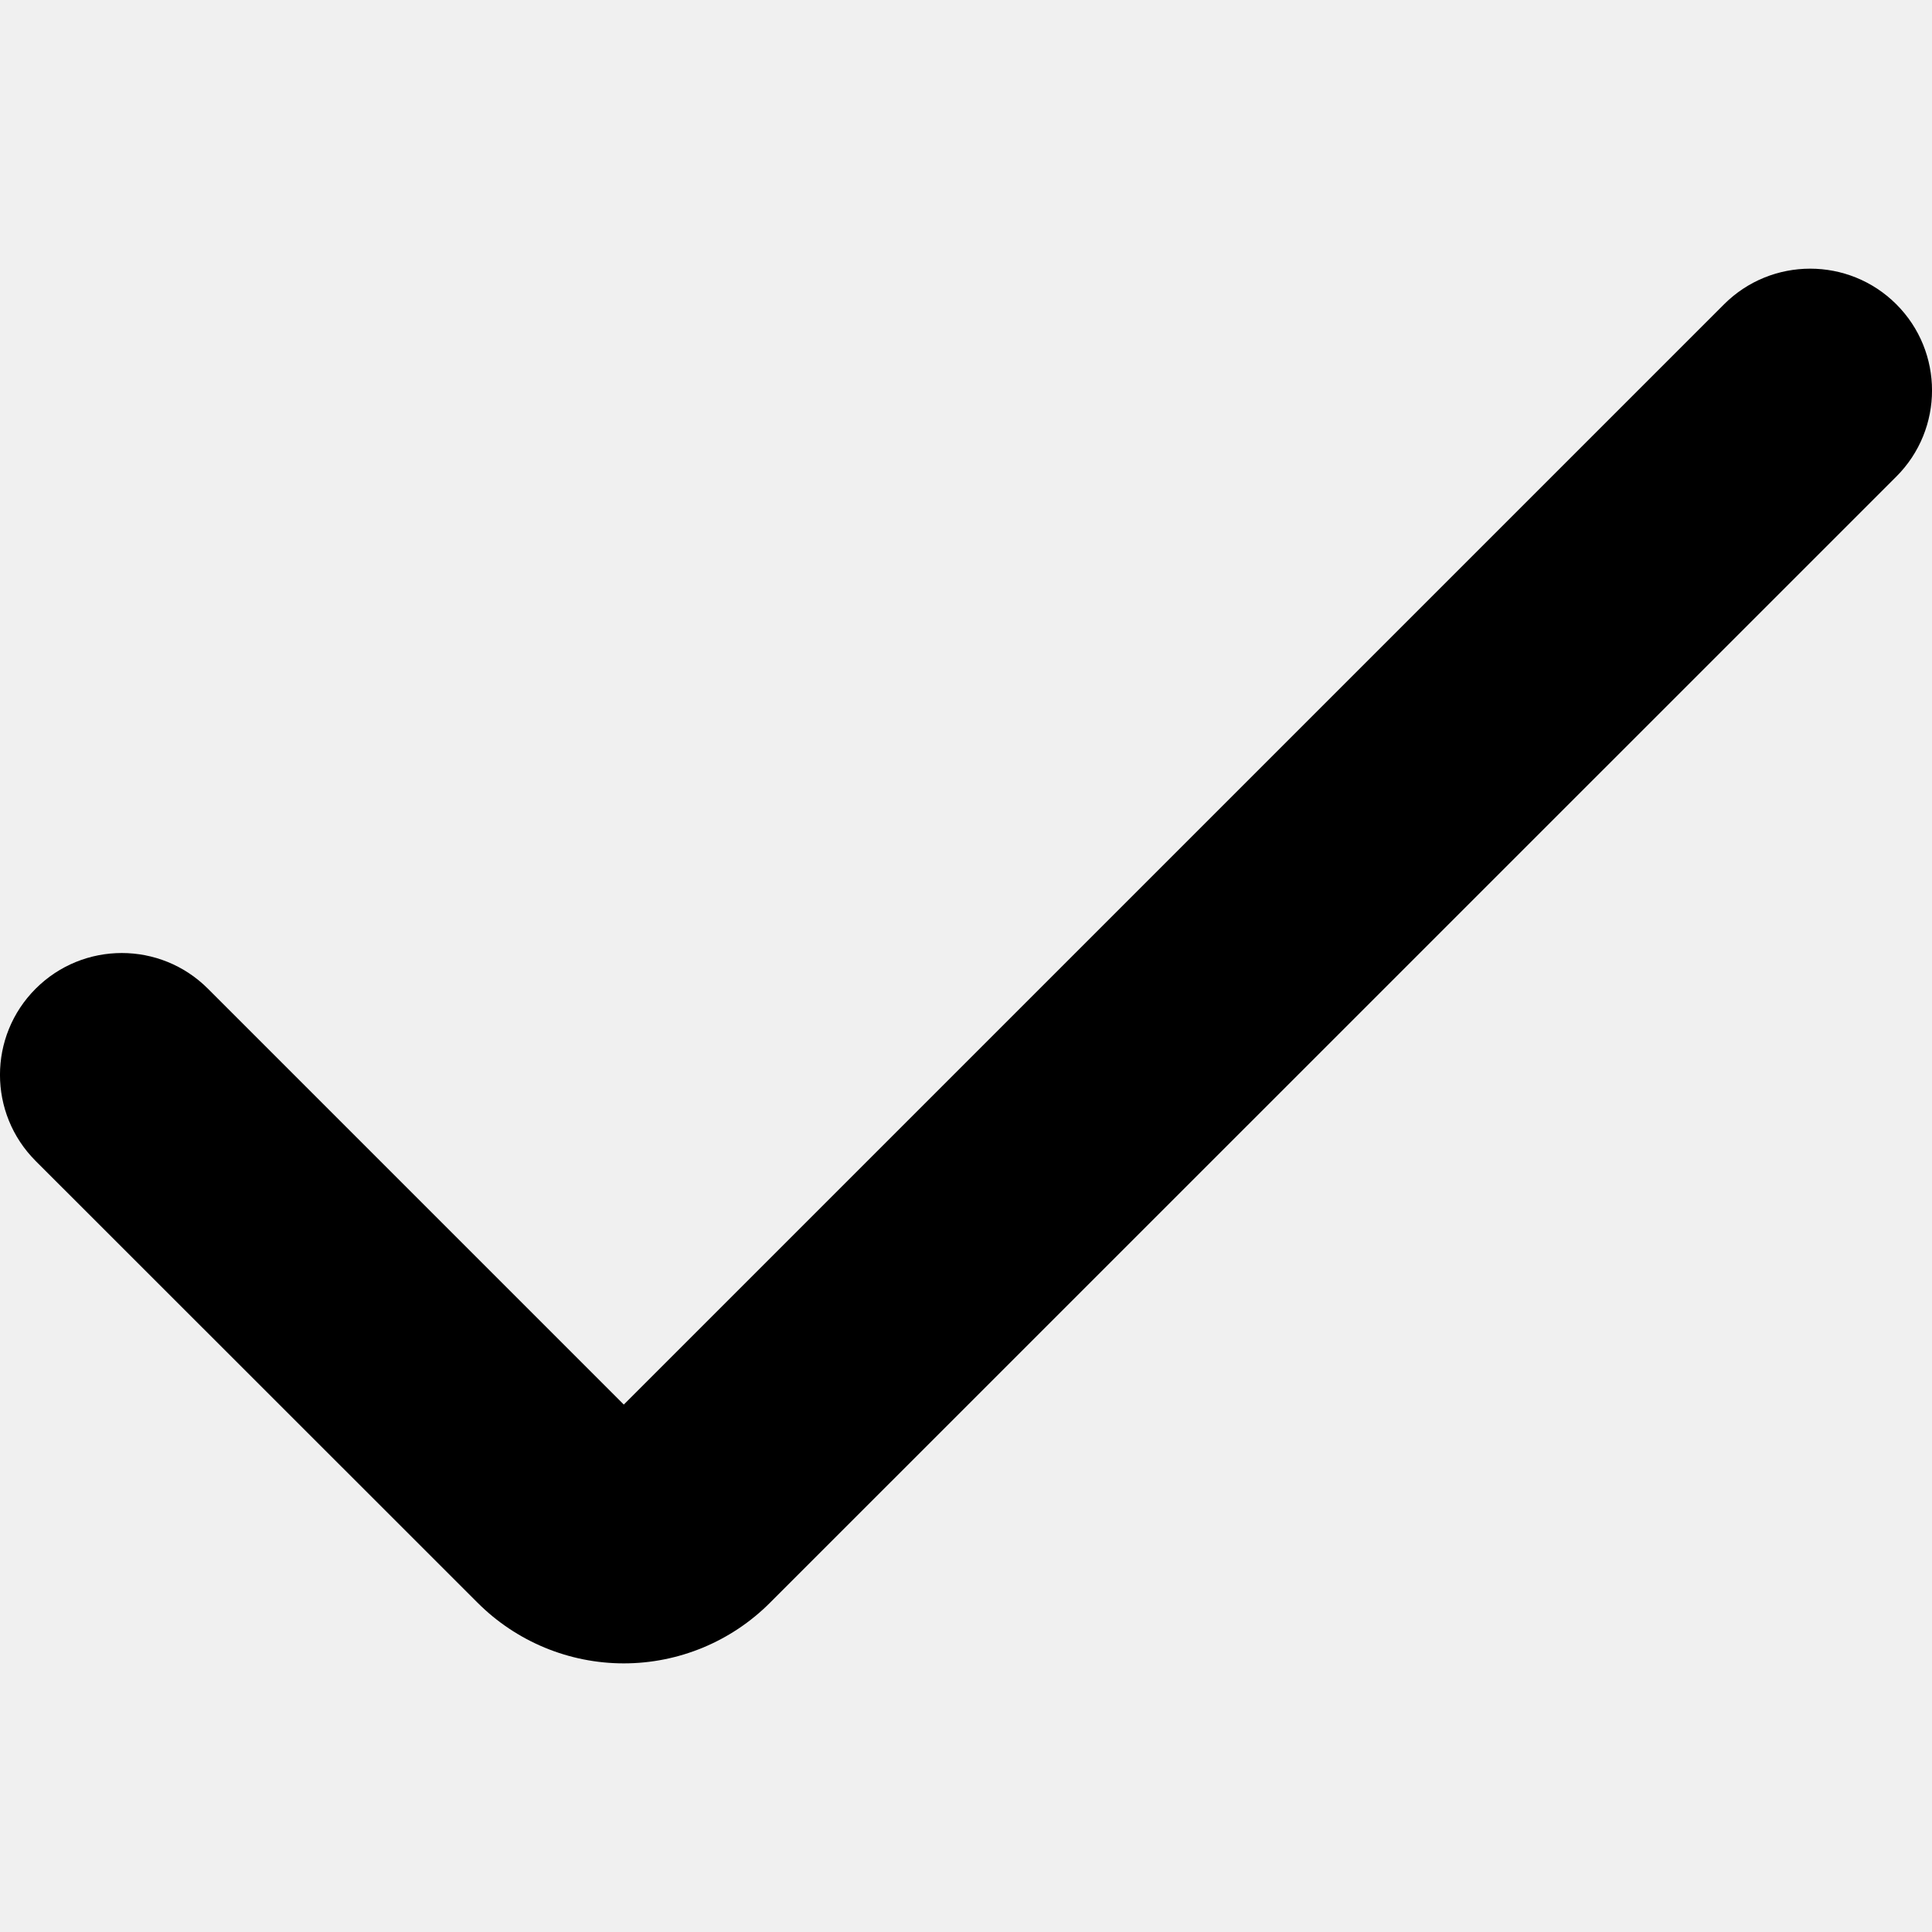
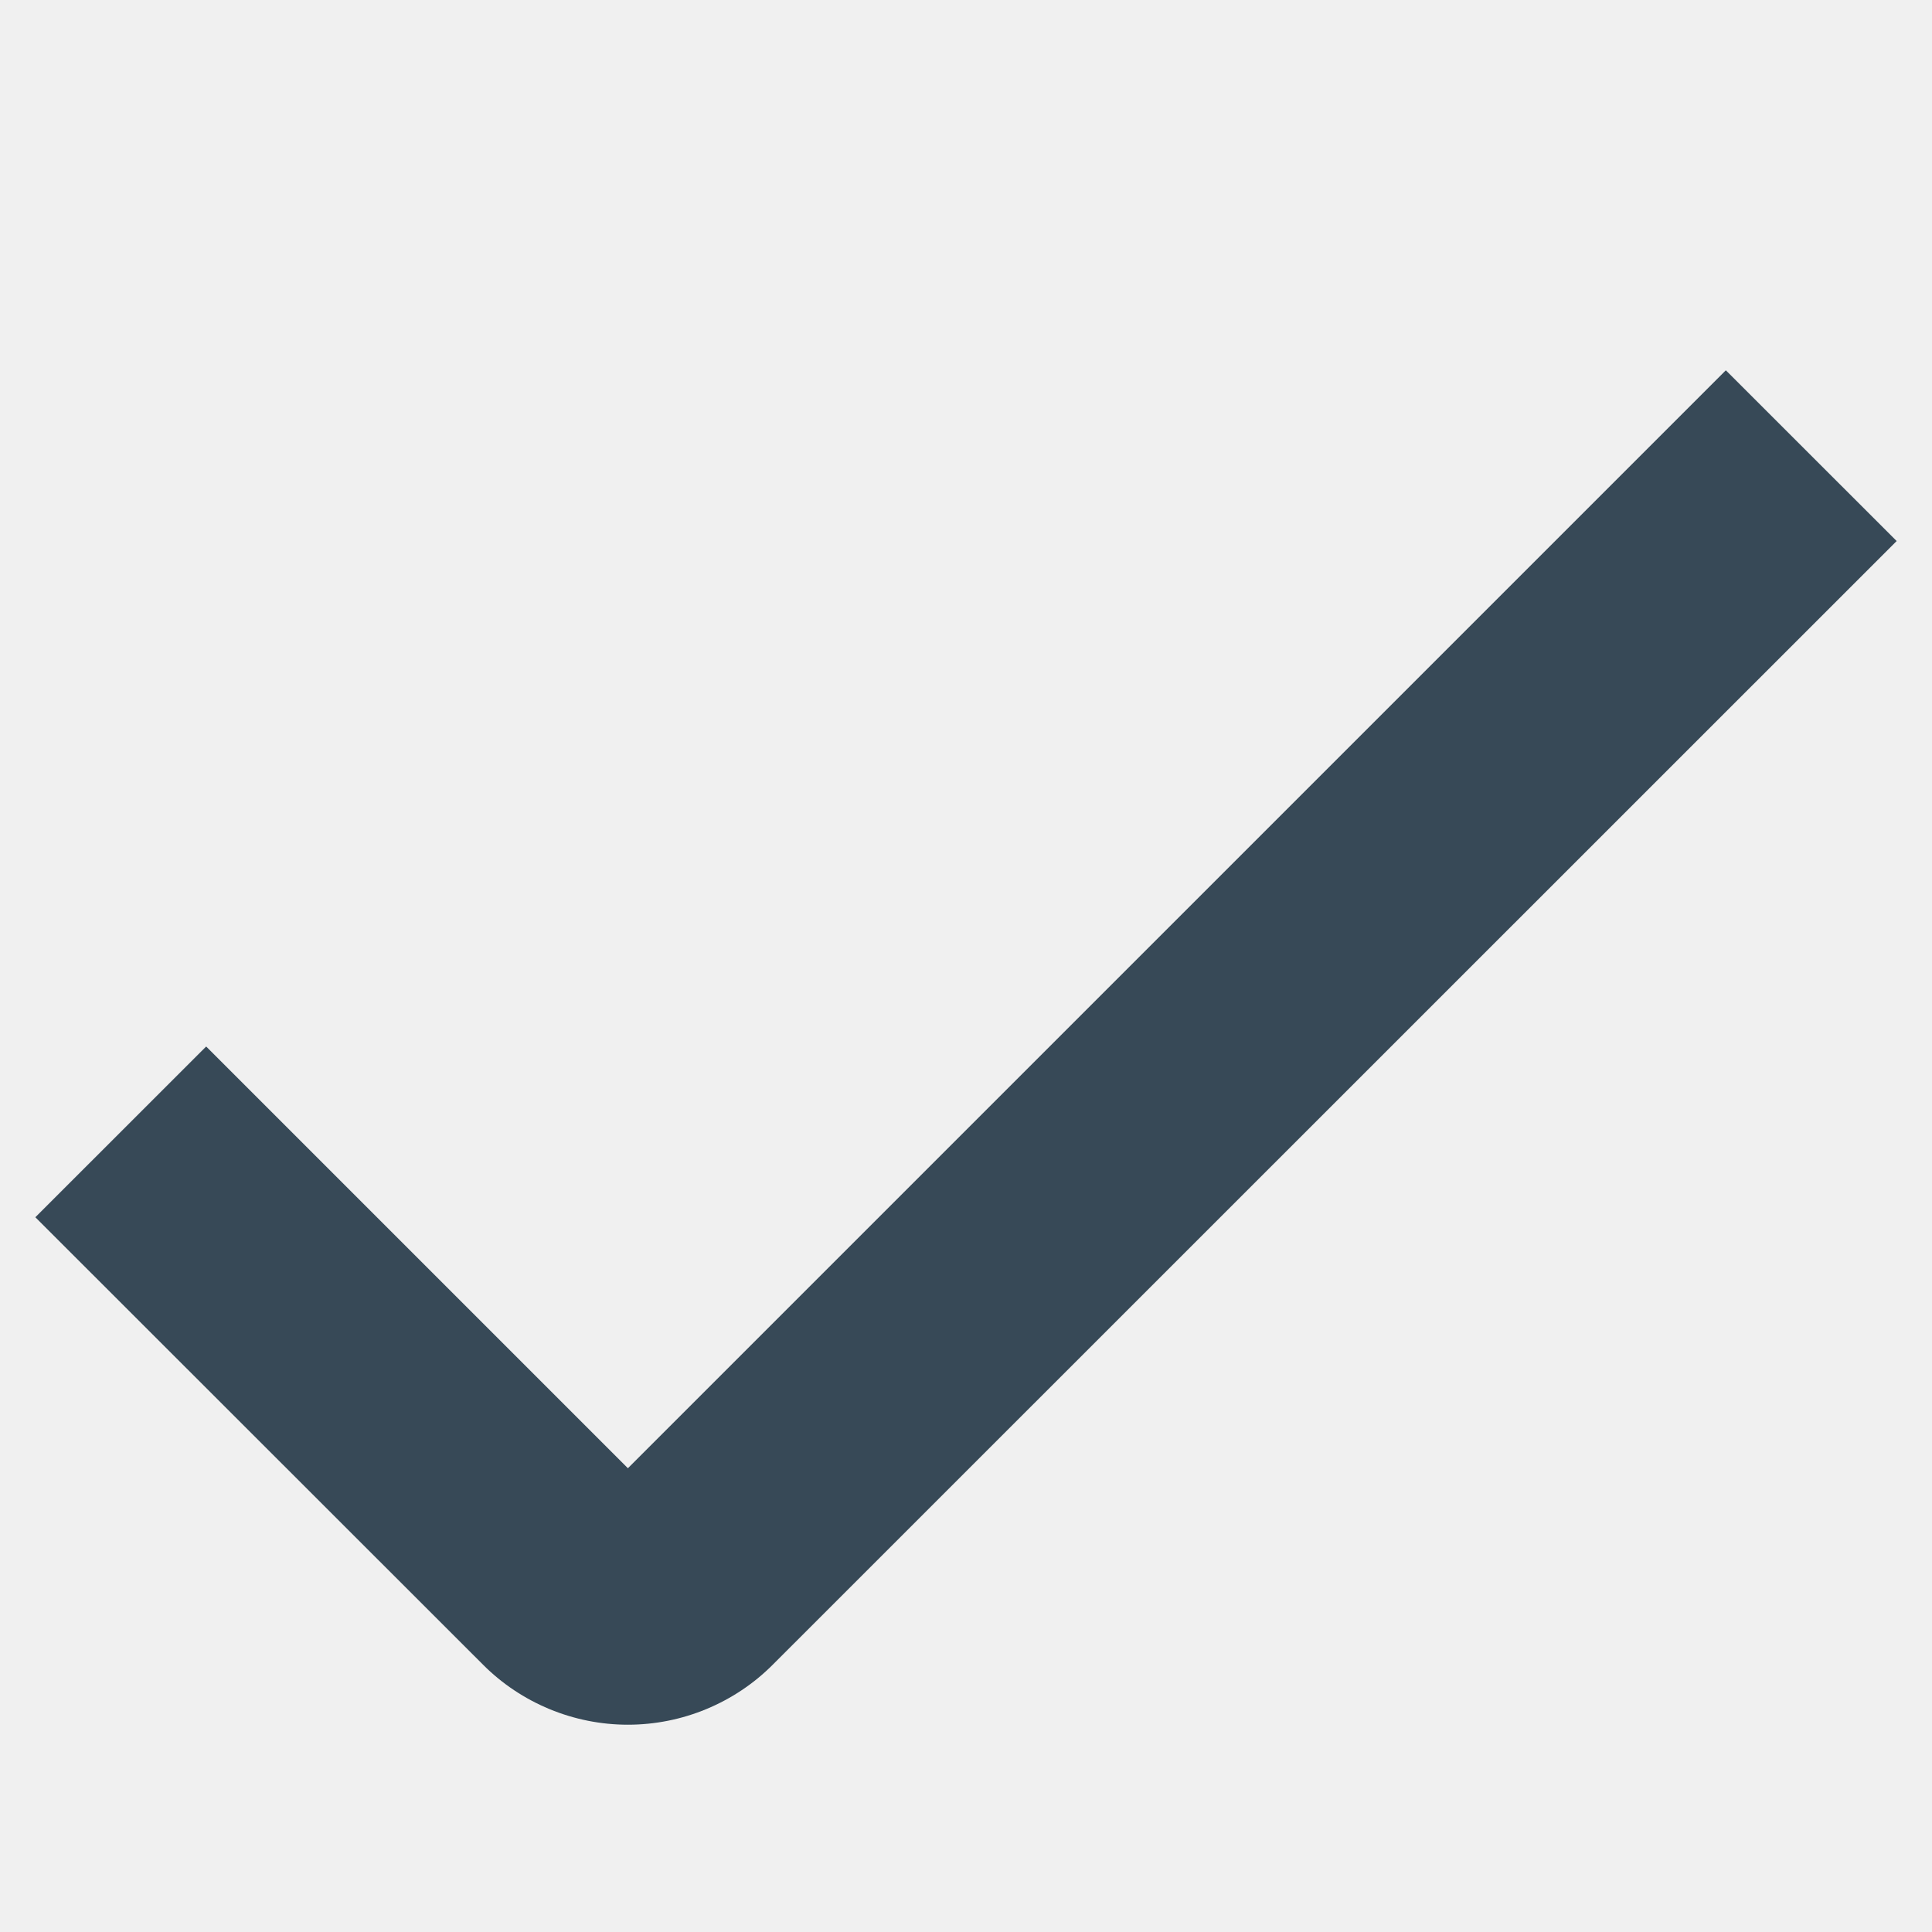
- <svg xmlns="http://www.w3.org/2000/svg" width="24" height="24" viewBox="0 0 24 24">
-   <g clip-path="url(#clip0_405_1637)">
-     <path d="M7.749 20.663C7.068 20.663 6.415 20.392 5.933 19.91L0.443 14.422C-0.148 13.831 -0.148 12.873 0.443 12.282C1.034 11.691 1.992 11.691 2.583 12.282L7.749 17.448L21.417 3.78C22.008 3.19 22.966 3.19 23.557 3.78C24.148 4.371 24.148 5.329 23.557 5.92L9.565 19.91C9.084 20.392 8.43 20.663 7.749 20.663Z" />
-   </g>
-   <defs>
-     <clipPath id="clip0_405_1637">
-       <rect width="24" height="24" fill="white" />
-     </clipPath>
-   </defs>
+ <svg xmlns="http://www.w3.org/2000/svg" width="24" height="24" viewBox="0 0 24 24" fill="#374957">
+   <path d="M7.8 21.425C7.466 21.425 7.135 21.359 6.826 21.231C6.517 21.103 6.236 20.916 6 20.679L0.439 15.121L2.561 13L7.8 18.239L21.439 4.6L23.561 6.721L9.6 20.679C9.364 20.916 9.083 21.103 8.774 21.231C8.466 21.359 8.134 21.425 7.8 21.425Z" />
</svg>
